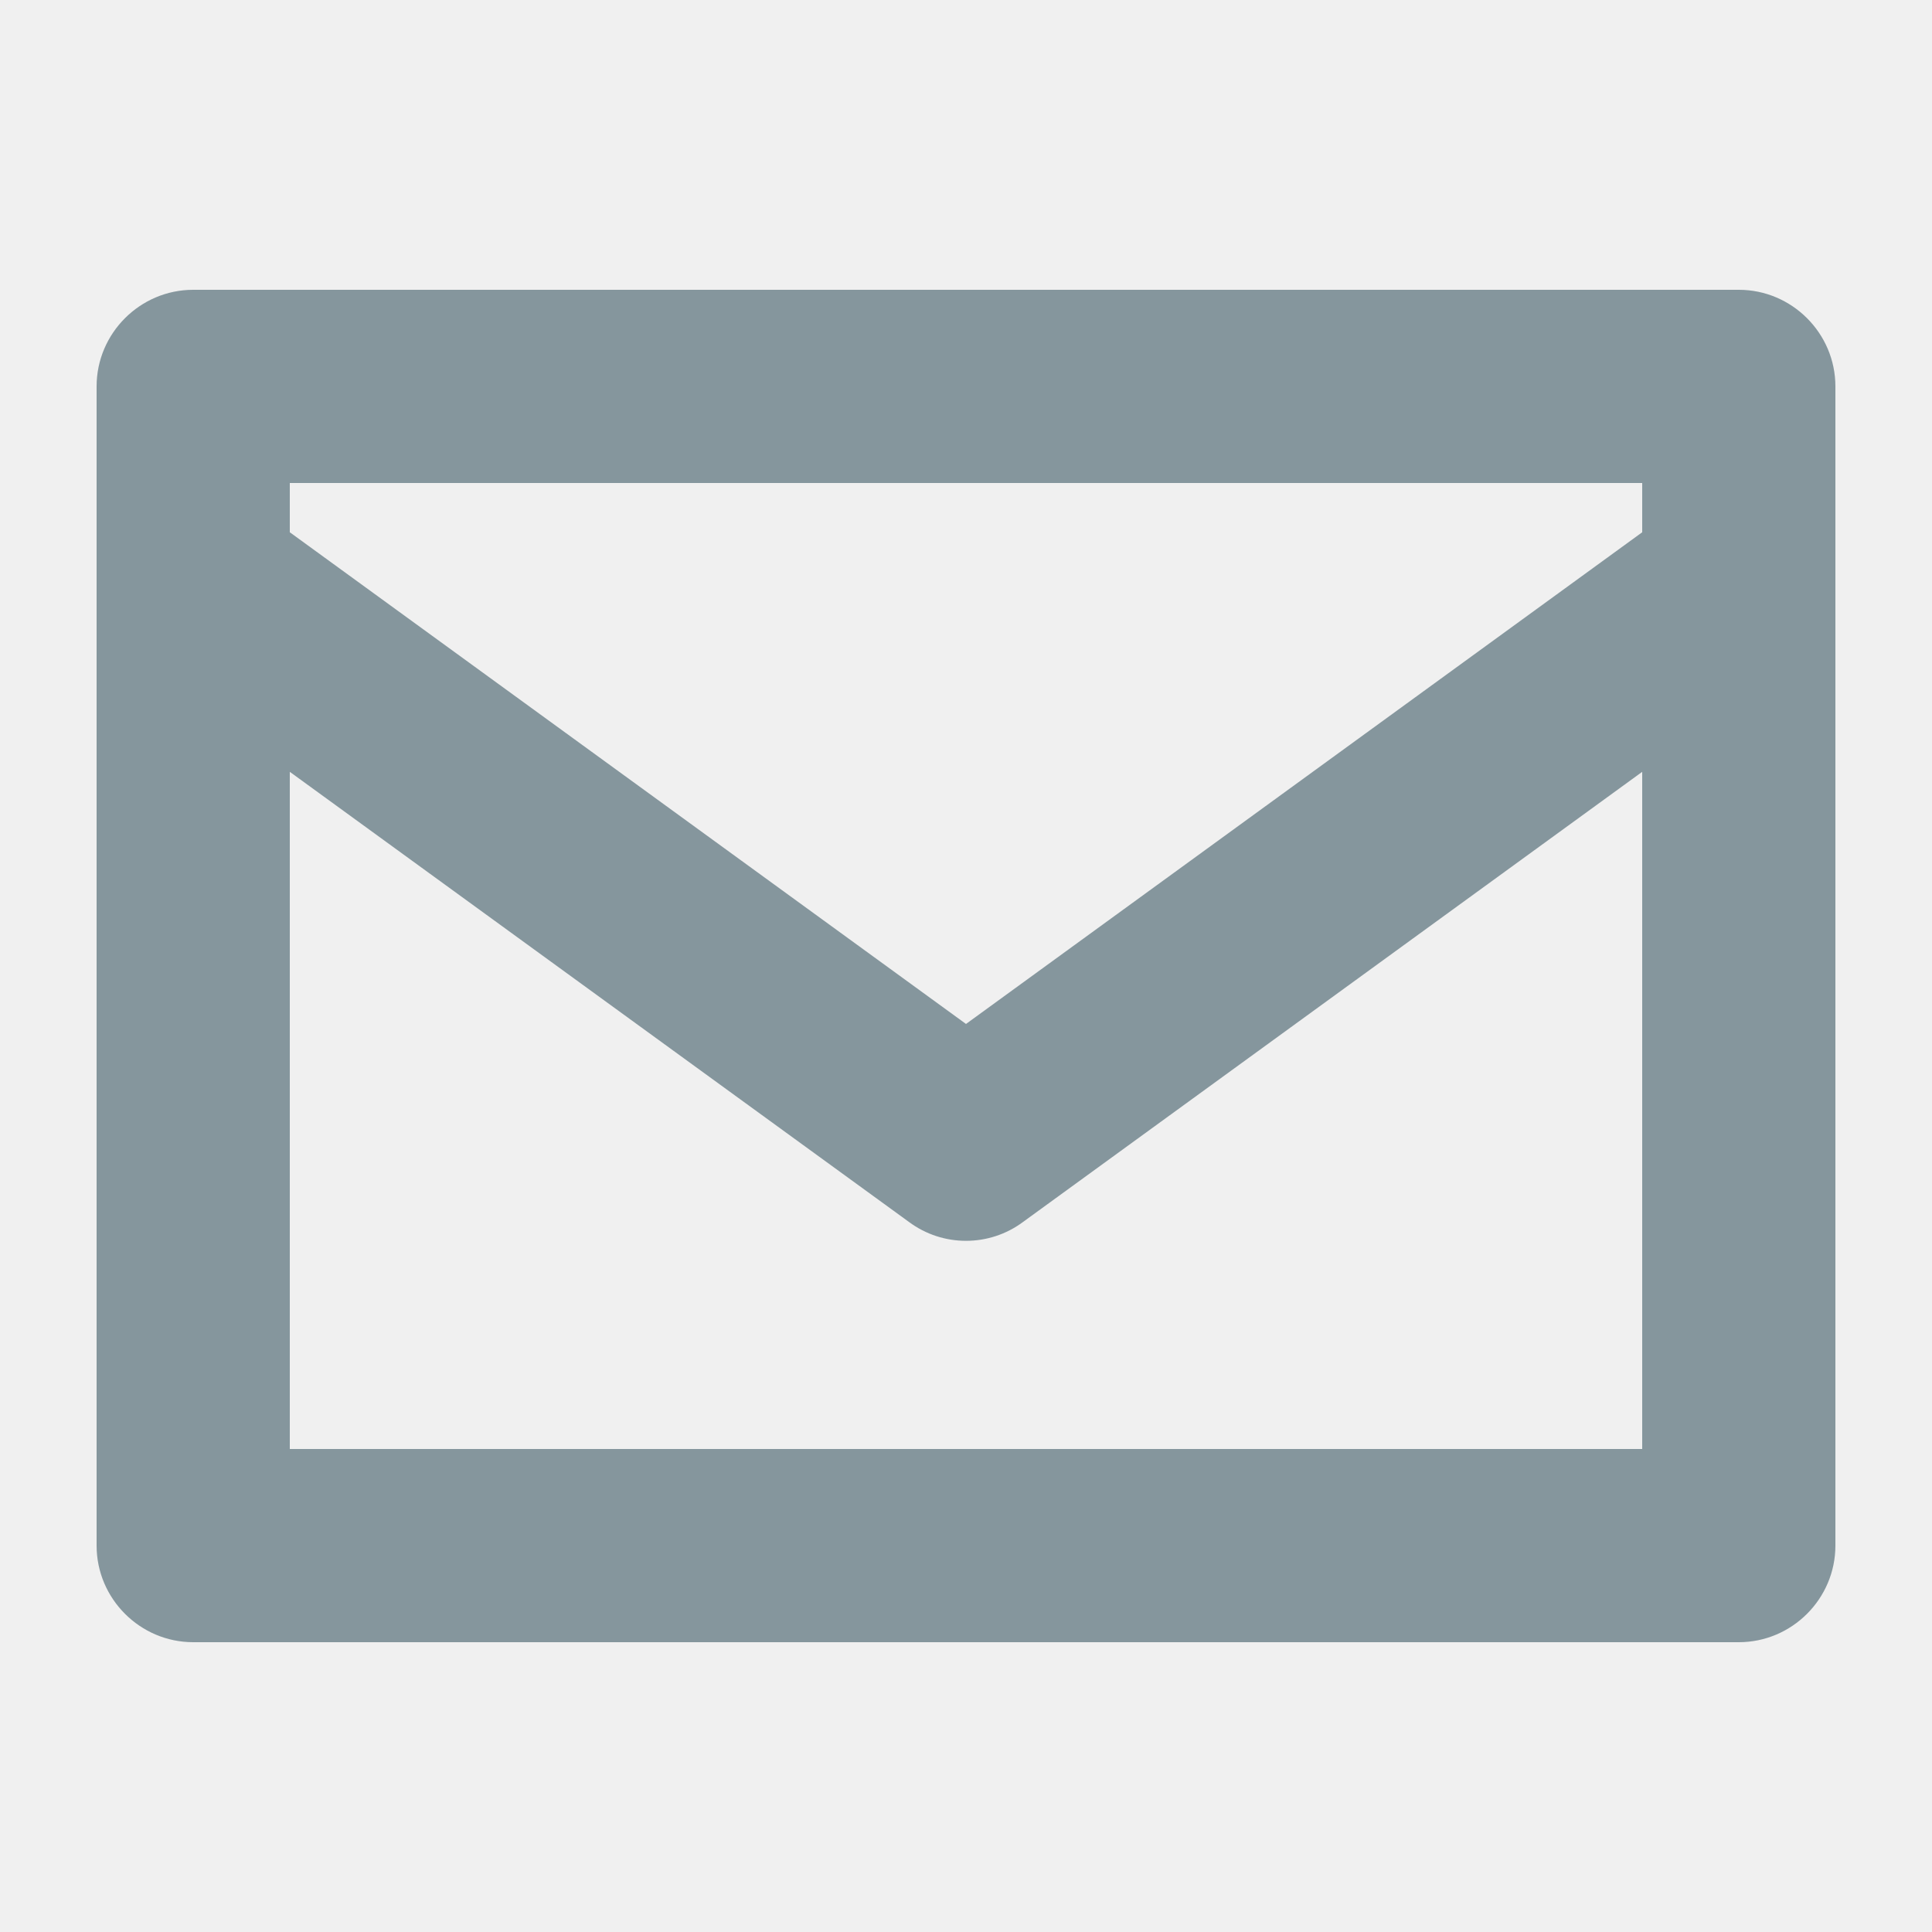
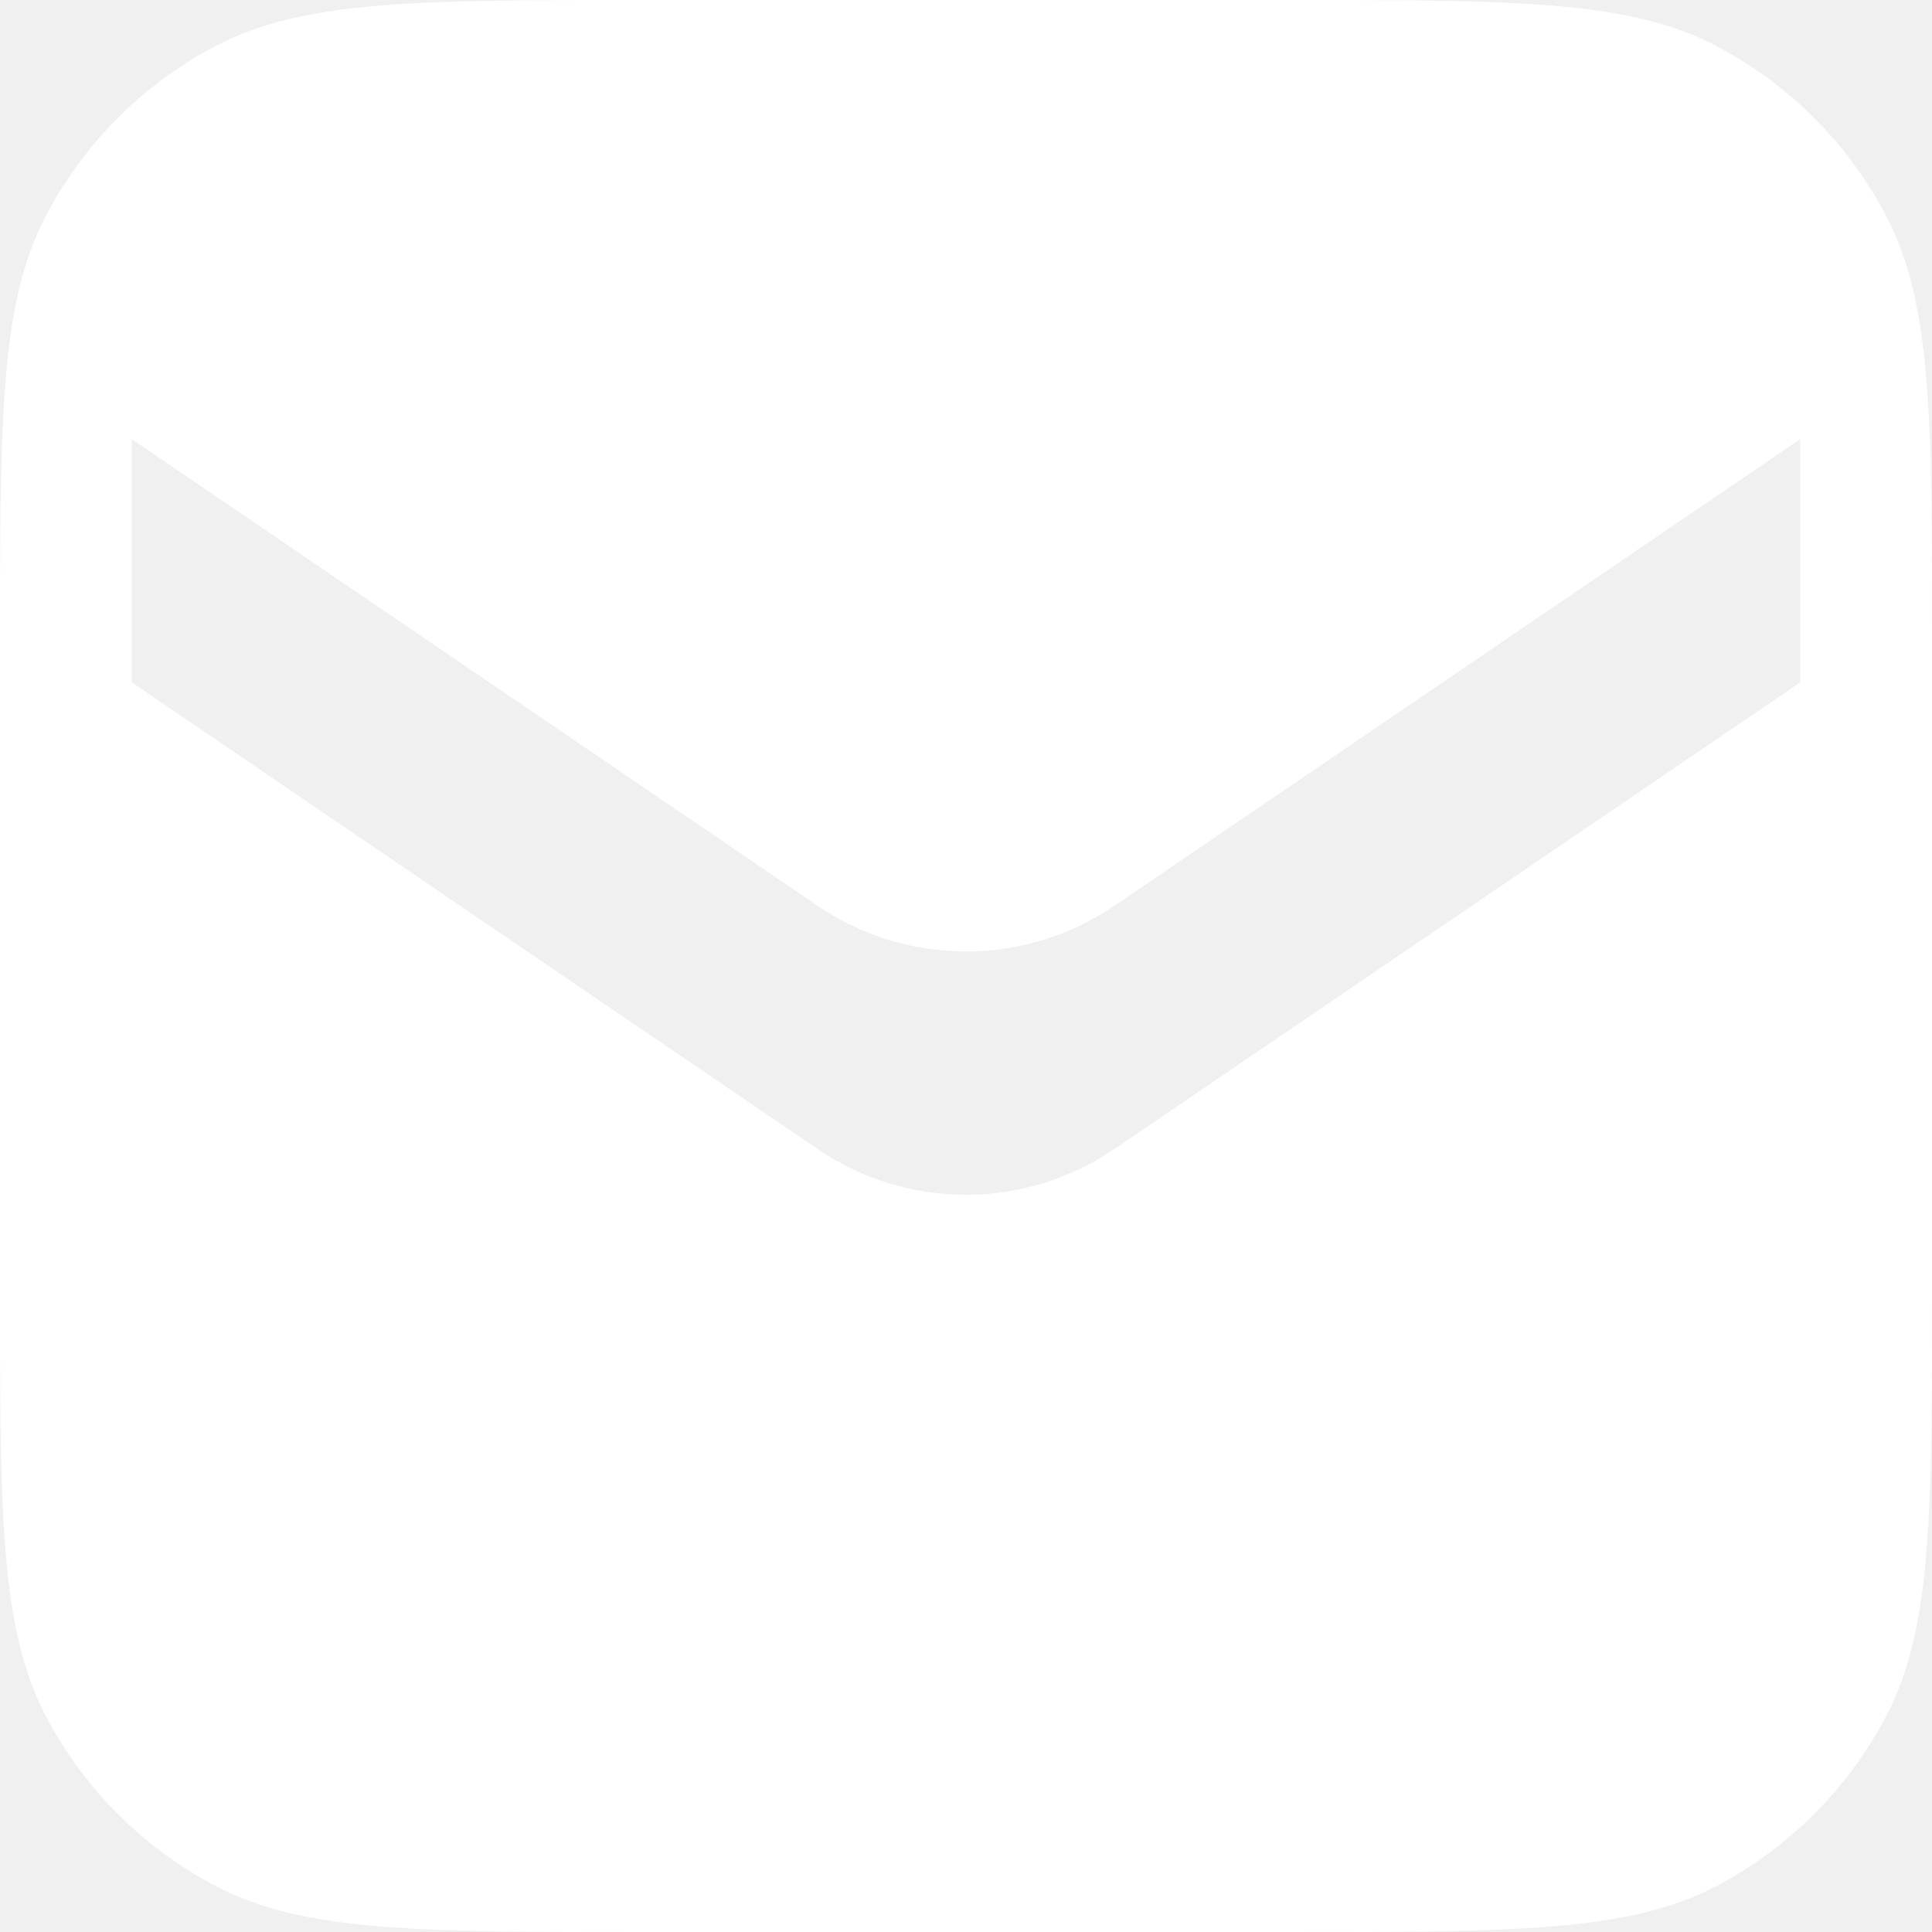
- <svg xmlns="http://www.w3.org/2000/svg" width="20" height="20" viewBox="0 0 20 20" fill="none">
-   <path d="M18 3H2C1.45 3 1 3.45 1 4V16C1 16.55 1.45 17 2 17H18C18.55 17 19 16.55 19 16V4C19 3.45 18.55 3 18 3ZM17 5V5.51L10 10.6L3 5.51V5H17ZM3 15V7.99L9.41 12.65C9.76 12.91 10.24 12.91 10.59 12.65L17 7.99V15H3Z" fill="#85969D" />
+ <svg xmlns="http://www.w3.org/2000/svg" width="44" height="44" viewBox="0 0 44 44" fill="none">
+   <path d="M29.241 0C34.461 0 37.072 0 39.059 1.032C40.733 1.902 42.098 3.267 42.968 4.941C44 6.928 44 9.539 44 14.759V29.241C44 34.461 44 37.072 42.968 39.059C42.098 40.733 40.733 42.098 39.059 42.968C37.072 44 34.461 44 29.241 44H14.759C9.539 44 6.928 44 4.941 42.968C3.267 42.098 1.902 40.733 1.032 39.059C0 37.072 0 34.461 0 29.241V14.759C0 9.539 0 6.928 1.032 4.941C1.902 3.267 3.267 1.902 4.941 1.032C6.928 0 9.539 0 14.759 0H29.241ZM25.375 20.631C23.338 22.016 20.662 22.016 18.625 20.631L3 10V15.54L18.625 26.171C20.662 27.556 23.338 27.556 25.375 26.171L41 15.54V10L25.375 20.631Z" fill="white" />
</svg>
